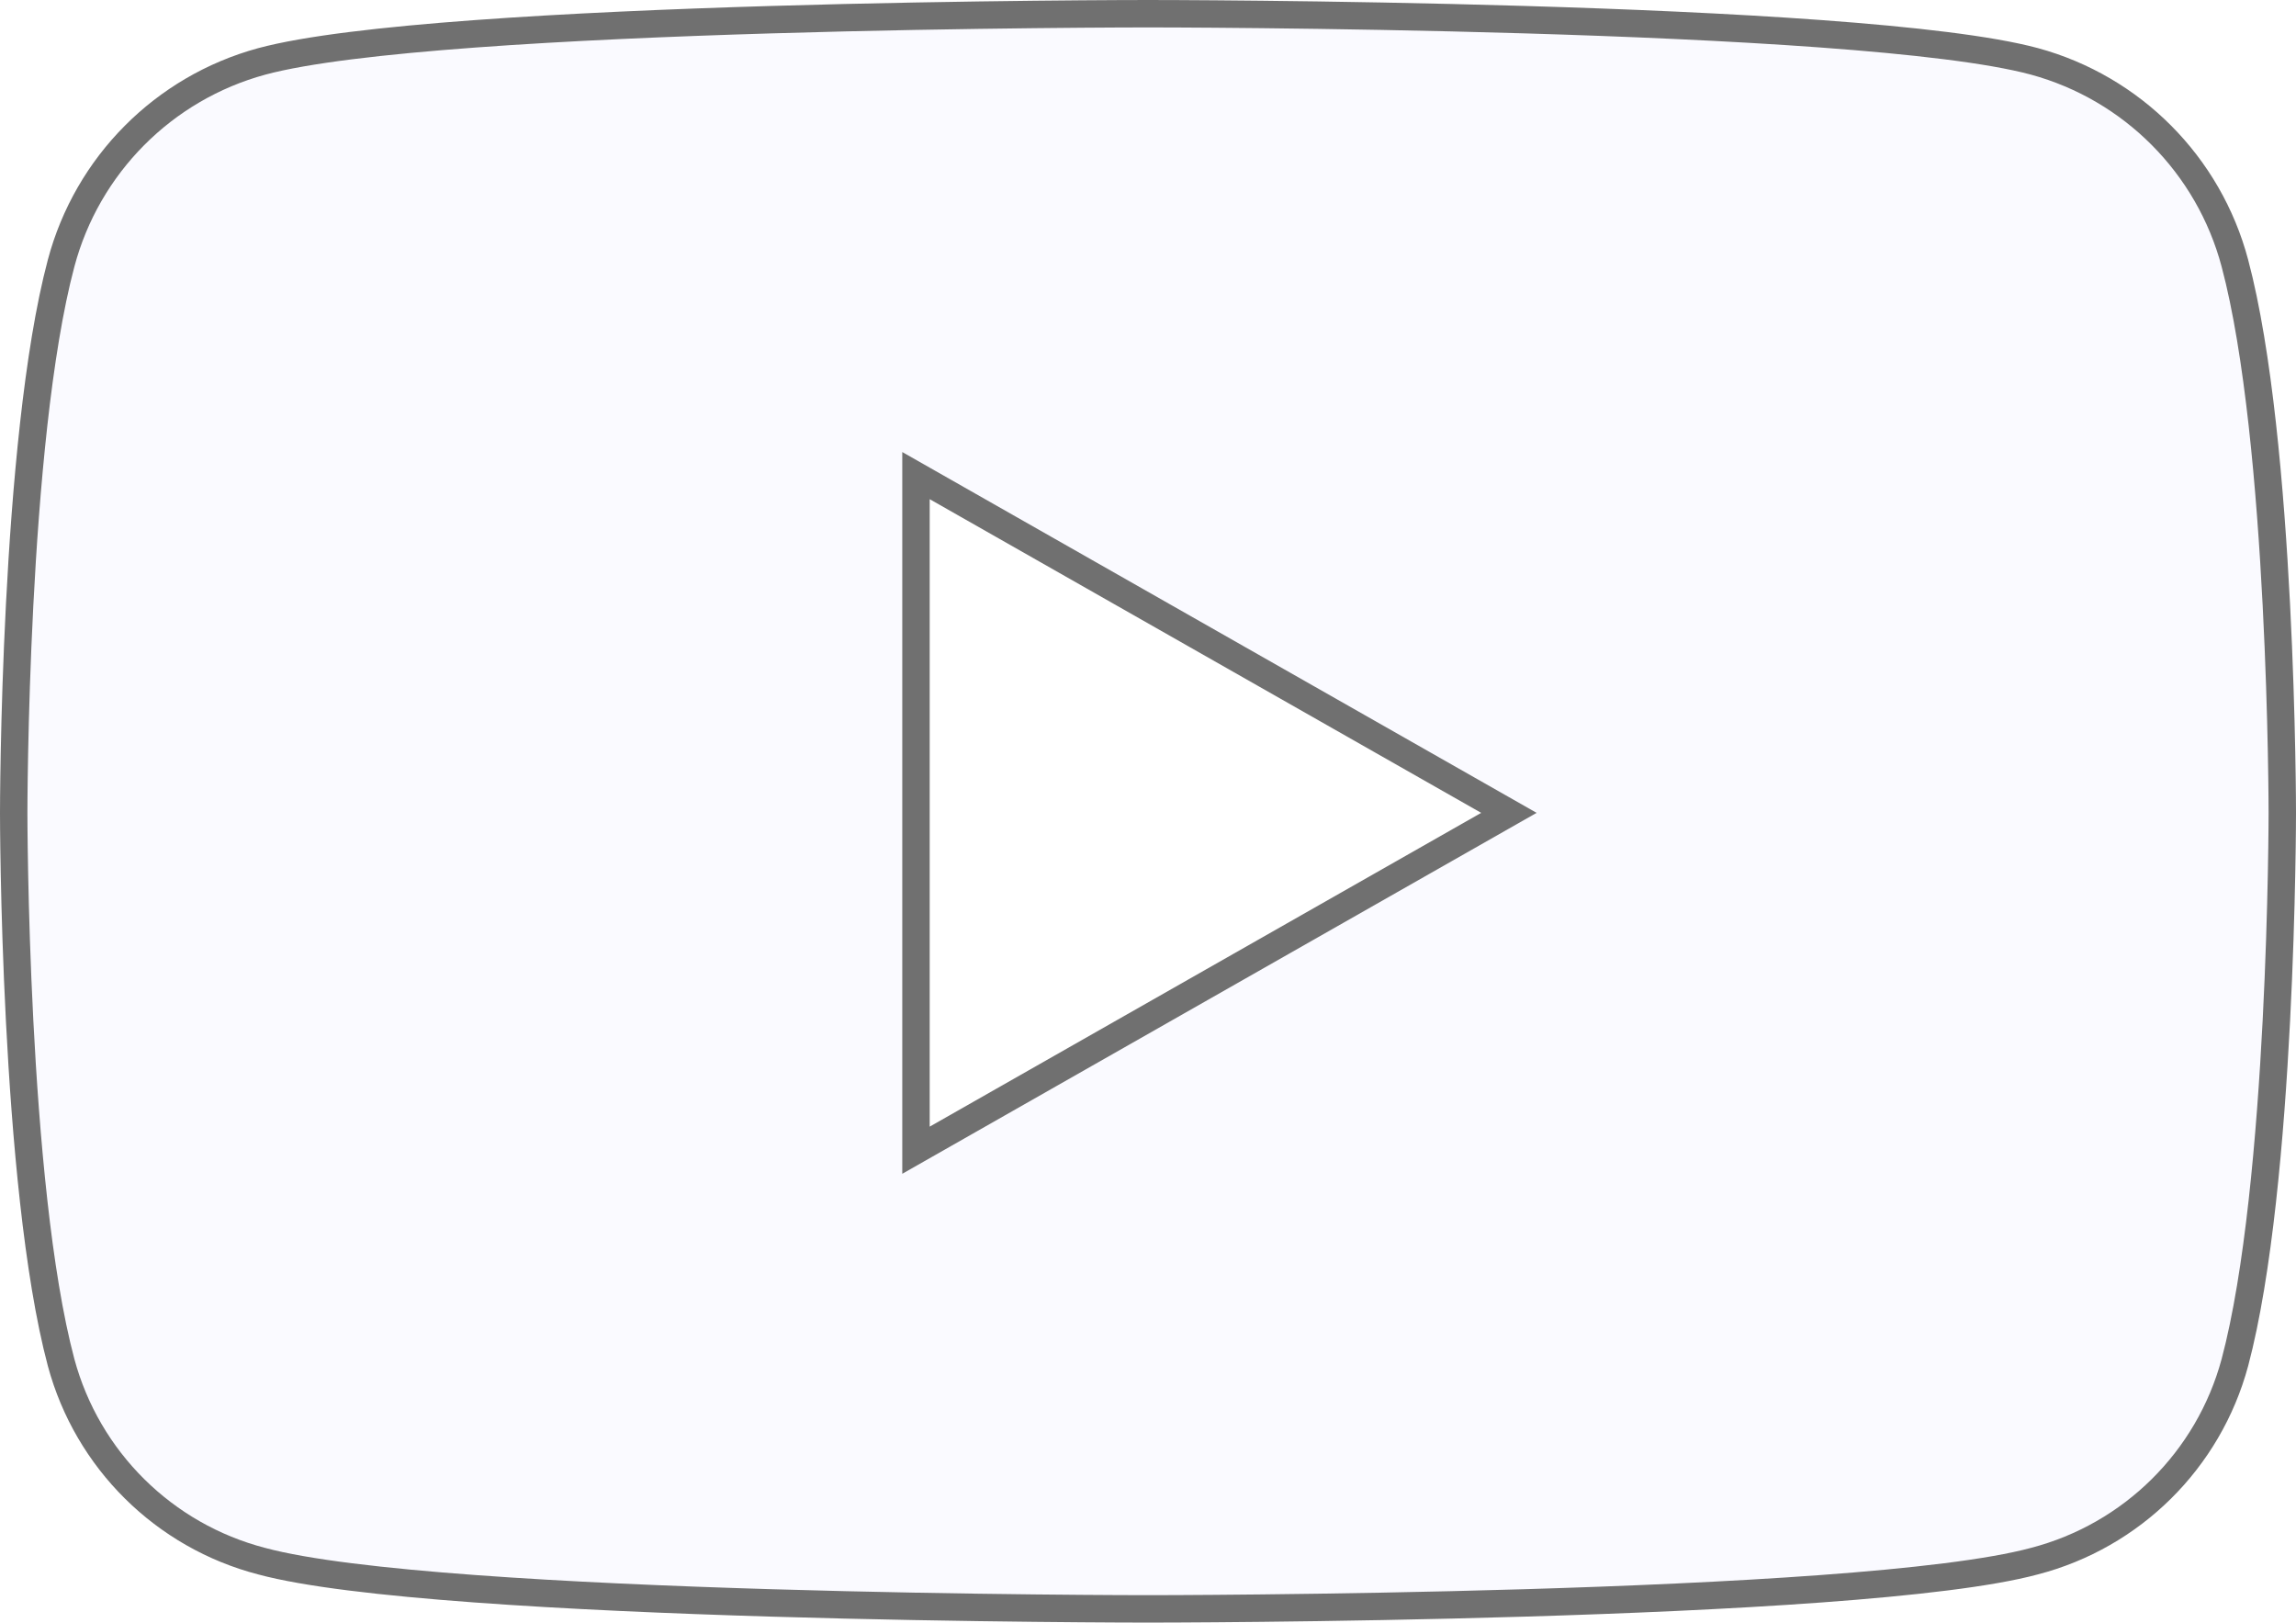
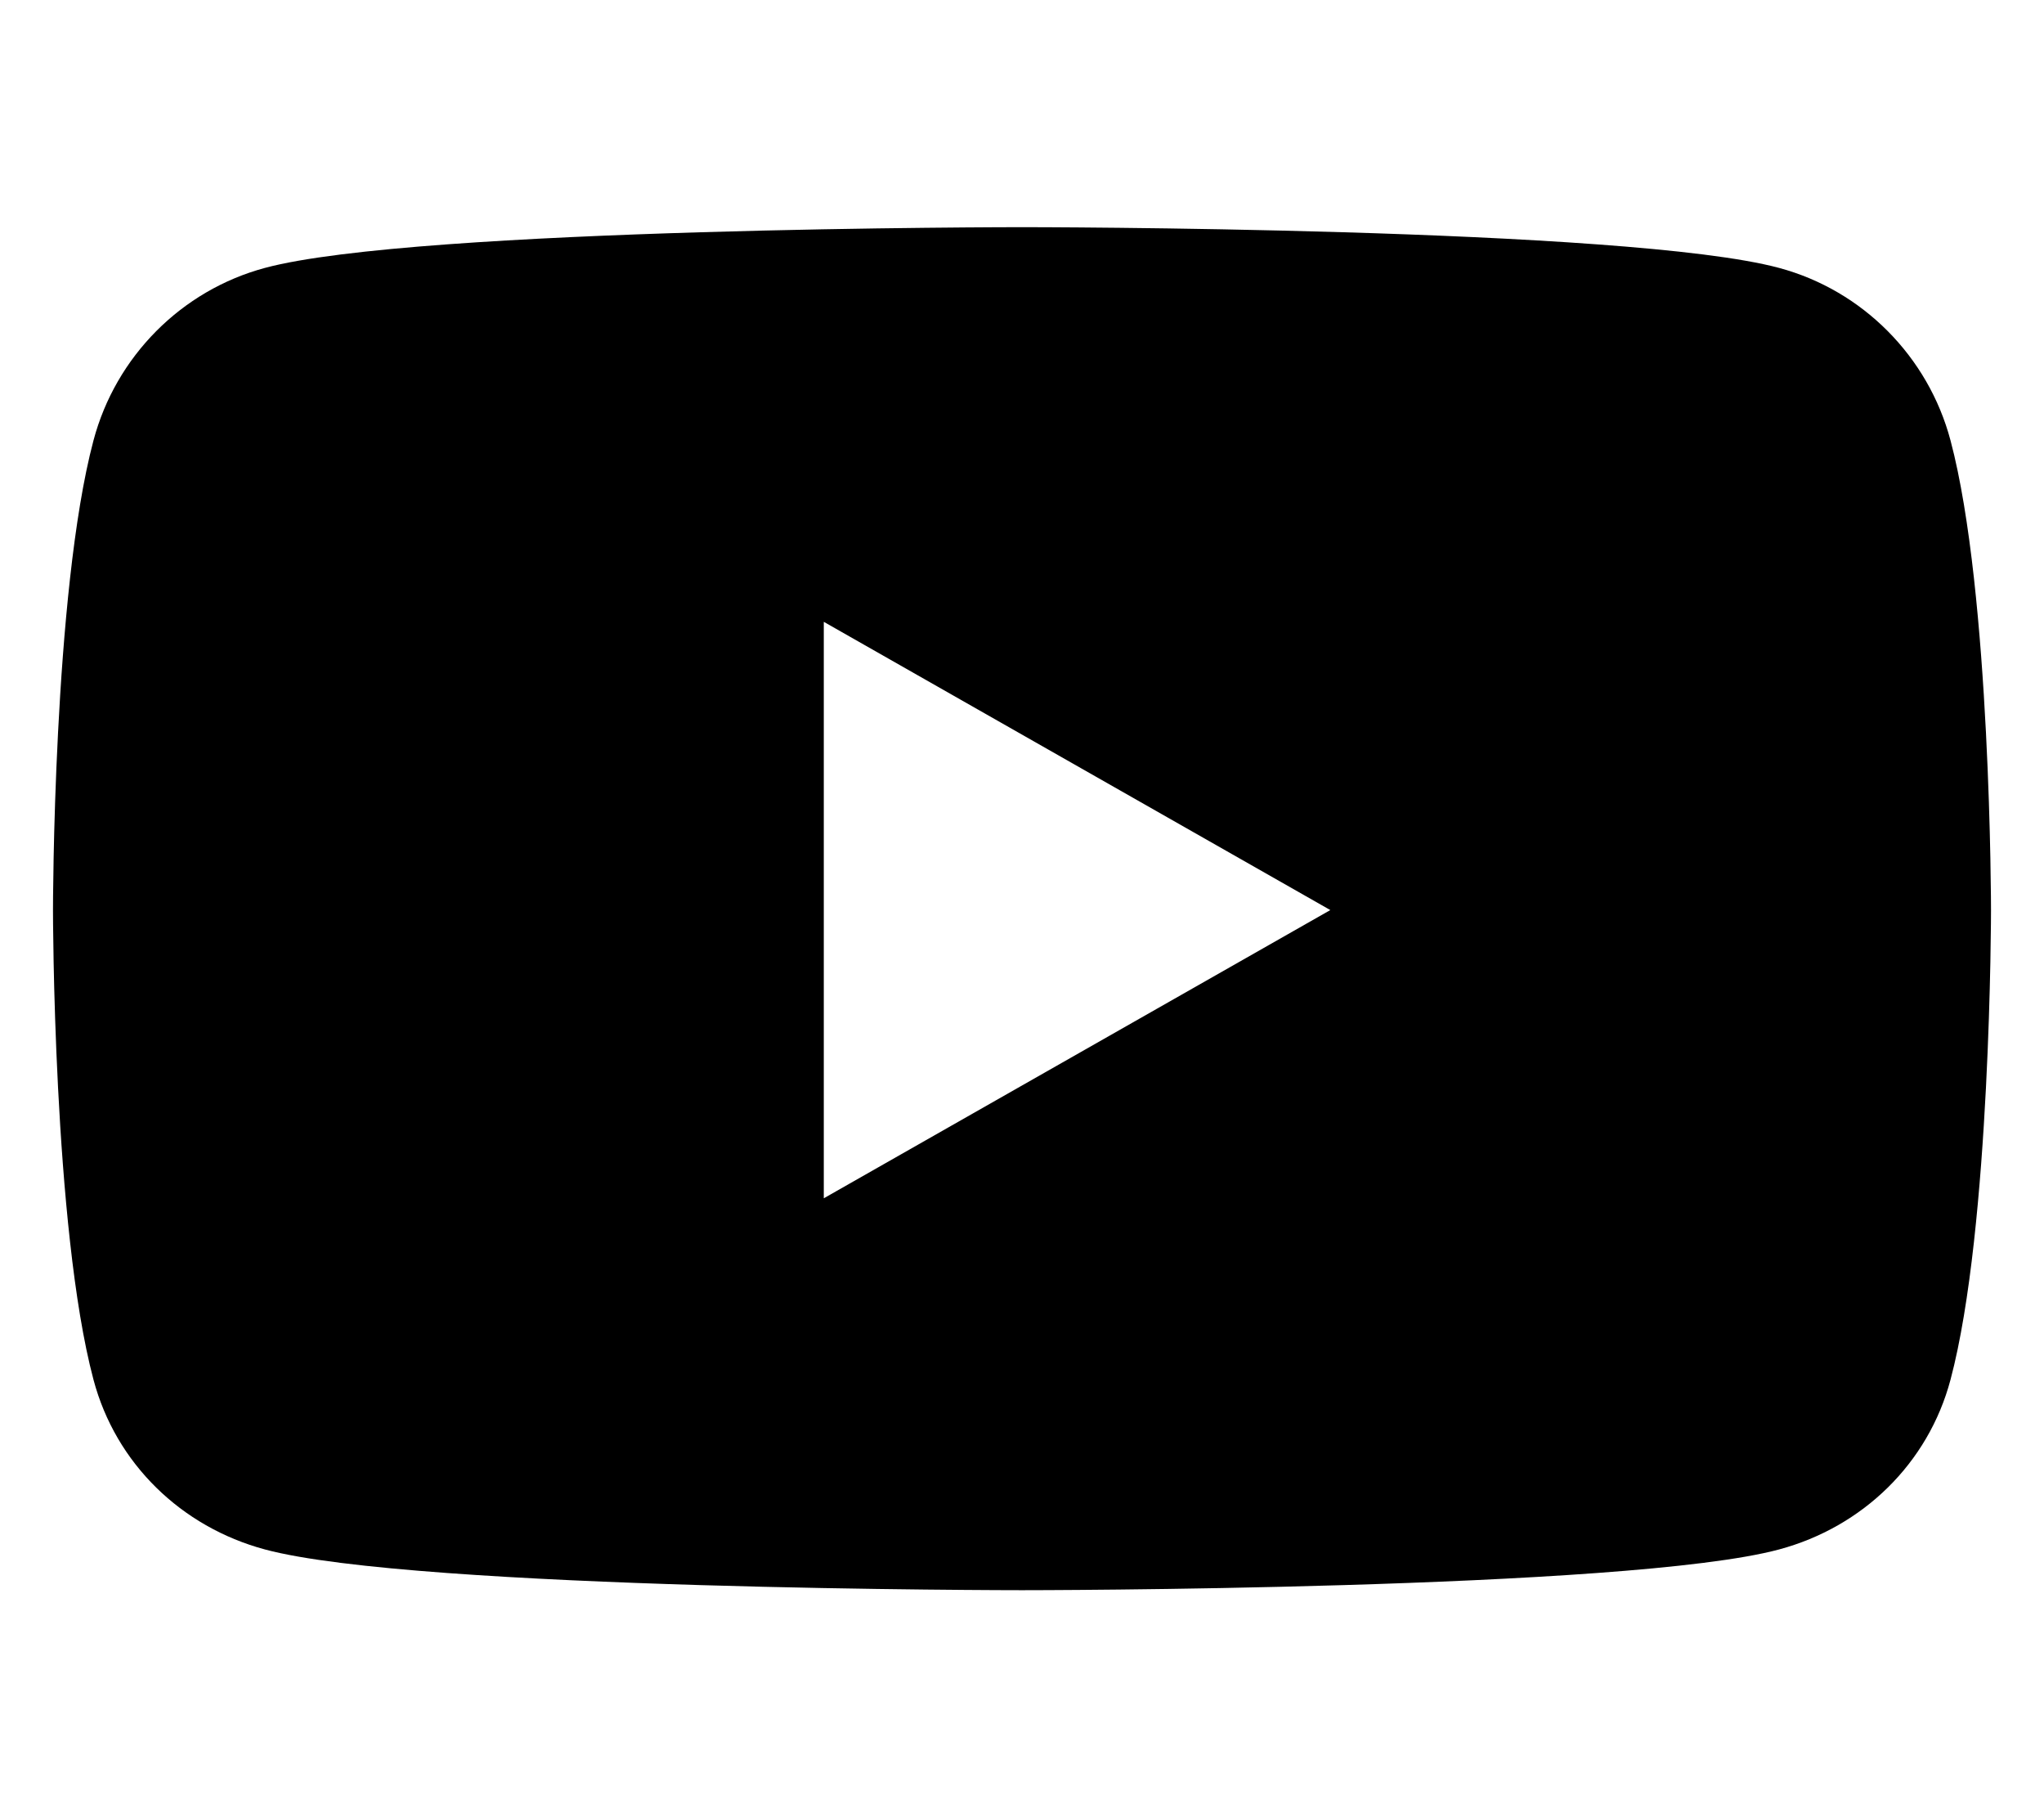
- <svg xmlns="http://www.w3.org/2000/svg" width="83.748" height="59.182" viewBox="0 0 83.748 59.182">
-   <path id="youtube-brands" d="M95.952,73.1a10.4,10.4,0,0,0-7.316-7.363C82.183,64,56.307,64,56.307,64s-25.876,0-32.329,1.74A10.4,10.4,0,0,0,16.662,73.1c-1.729,6.5-1.729,20.046-1.729,20.046s0,13.551,1.729,20.046a10.243,10.243,0,0,0,7.316,7.246c6.453,1.74,32.329,1.74,32.329,1.74s25.876,0,32.329-1.74a10.243,10.243,0,0,0,7.316-7.246c1.729-6.5,1.729-20.046,1.729-20.046s0-13.551-1.729-20.046Zm-48.108,32.35V80.846l21.627,12.3Z" transform="translate(-14.433 -63.5)" fill="#fafaff" stroke="#707070" stroke-width="1" />
+ <svg xmlns="http://www.w3.org/2000/svg" viewBox="0 0 576 512">
+   <path d="M549.655 124.083c-6.281-23.65-24.787-42.276-48.284-48.597C458.781 64 288 64 288 64S117.22 64 74.629 75.486c-23.497 6.322-42.003 24.947-48.284 48.597-11.412 42.867-11.412 132.305-11.412 132.305s0 89.438 11.412 132.305c6.281 23.65 24.787 41.5 48.284 47.821C117.22 448 288 448 288 448s170.78 0 213.371-11.486c23.497-6.321 42.003-24.171 48.284-47.821 11.412-42.867 11.412-132.305 11.412-132.305s0-89.438-11.412-132.305zm-317.51 213.508V175.185l142.739 81.205-142.739 81.201z" />
</svg>
